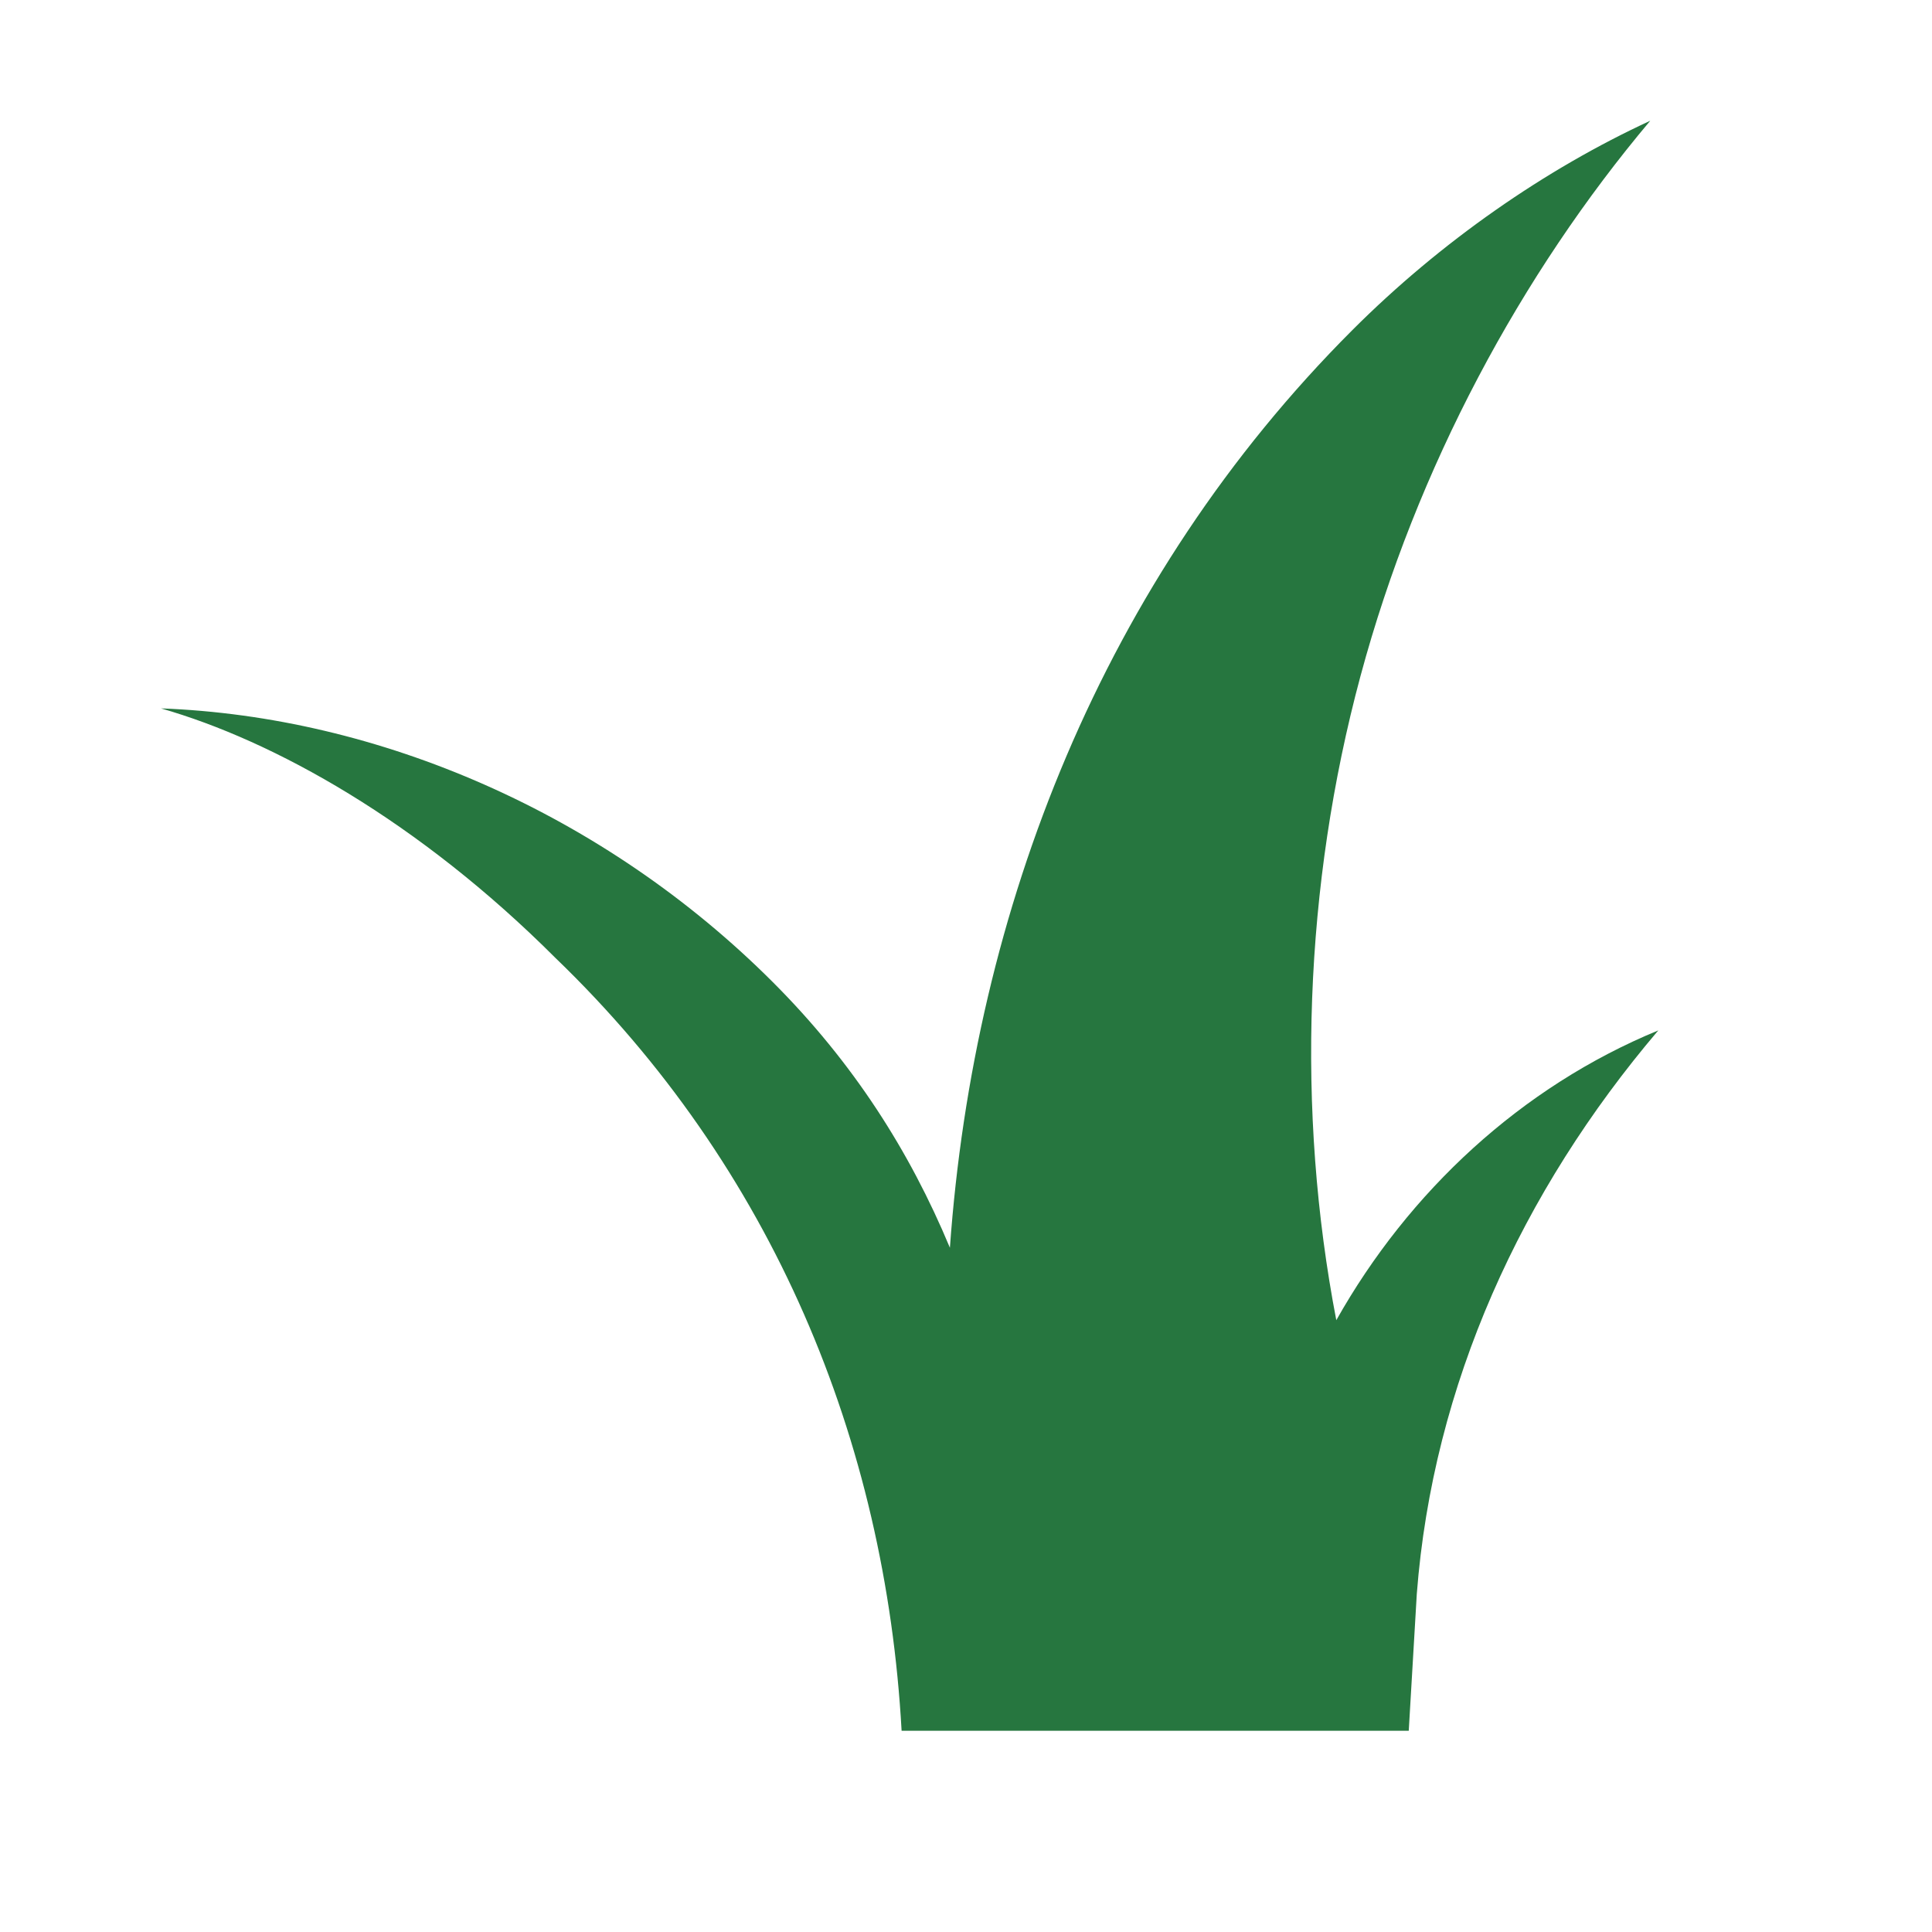
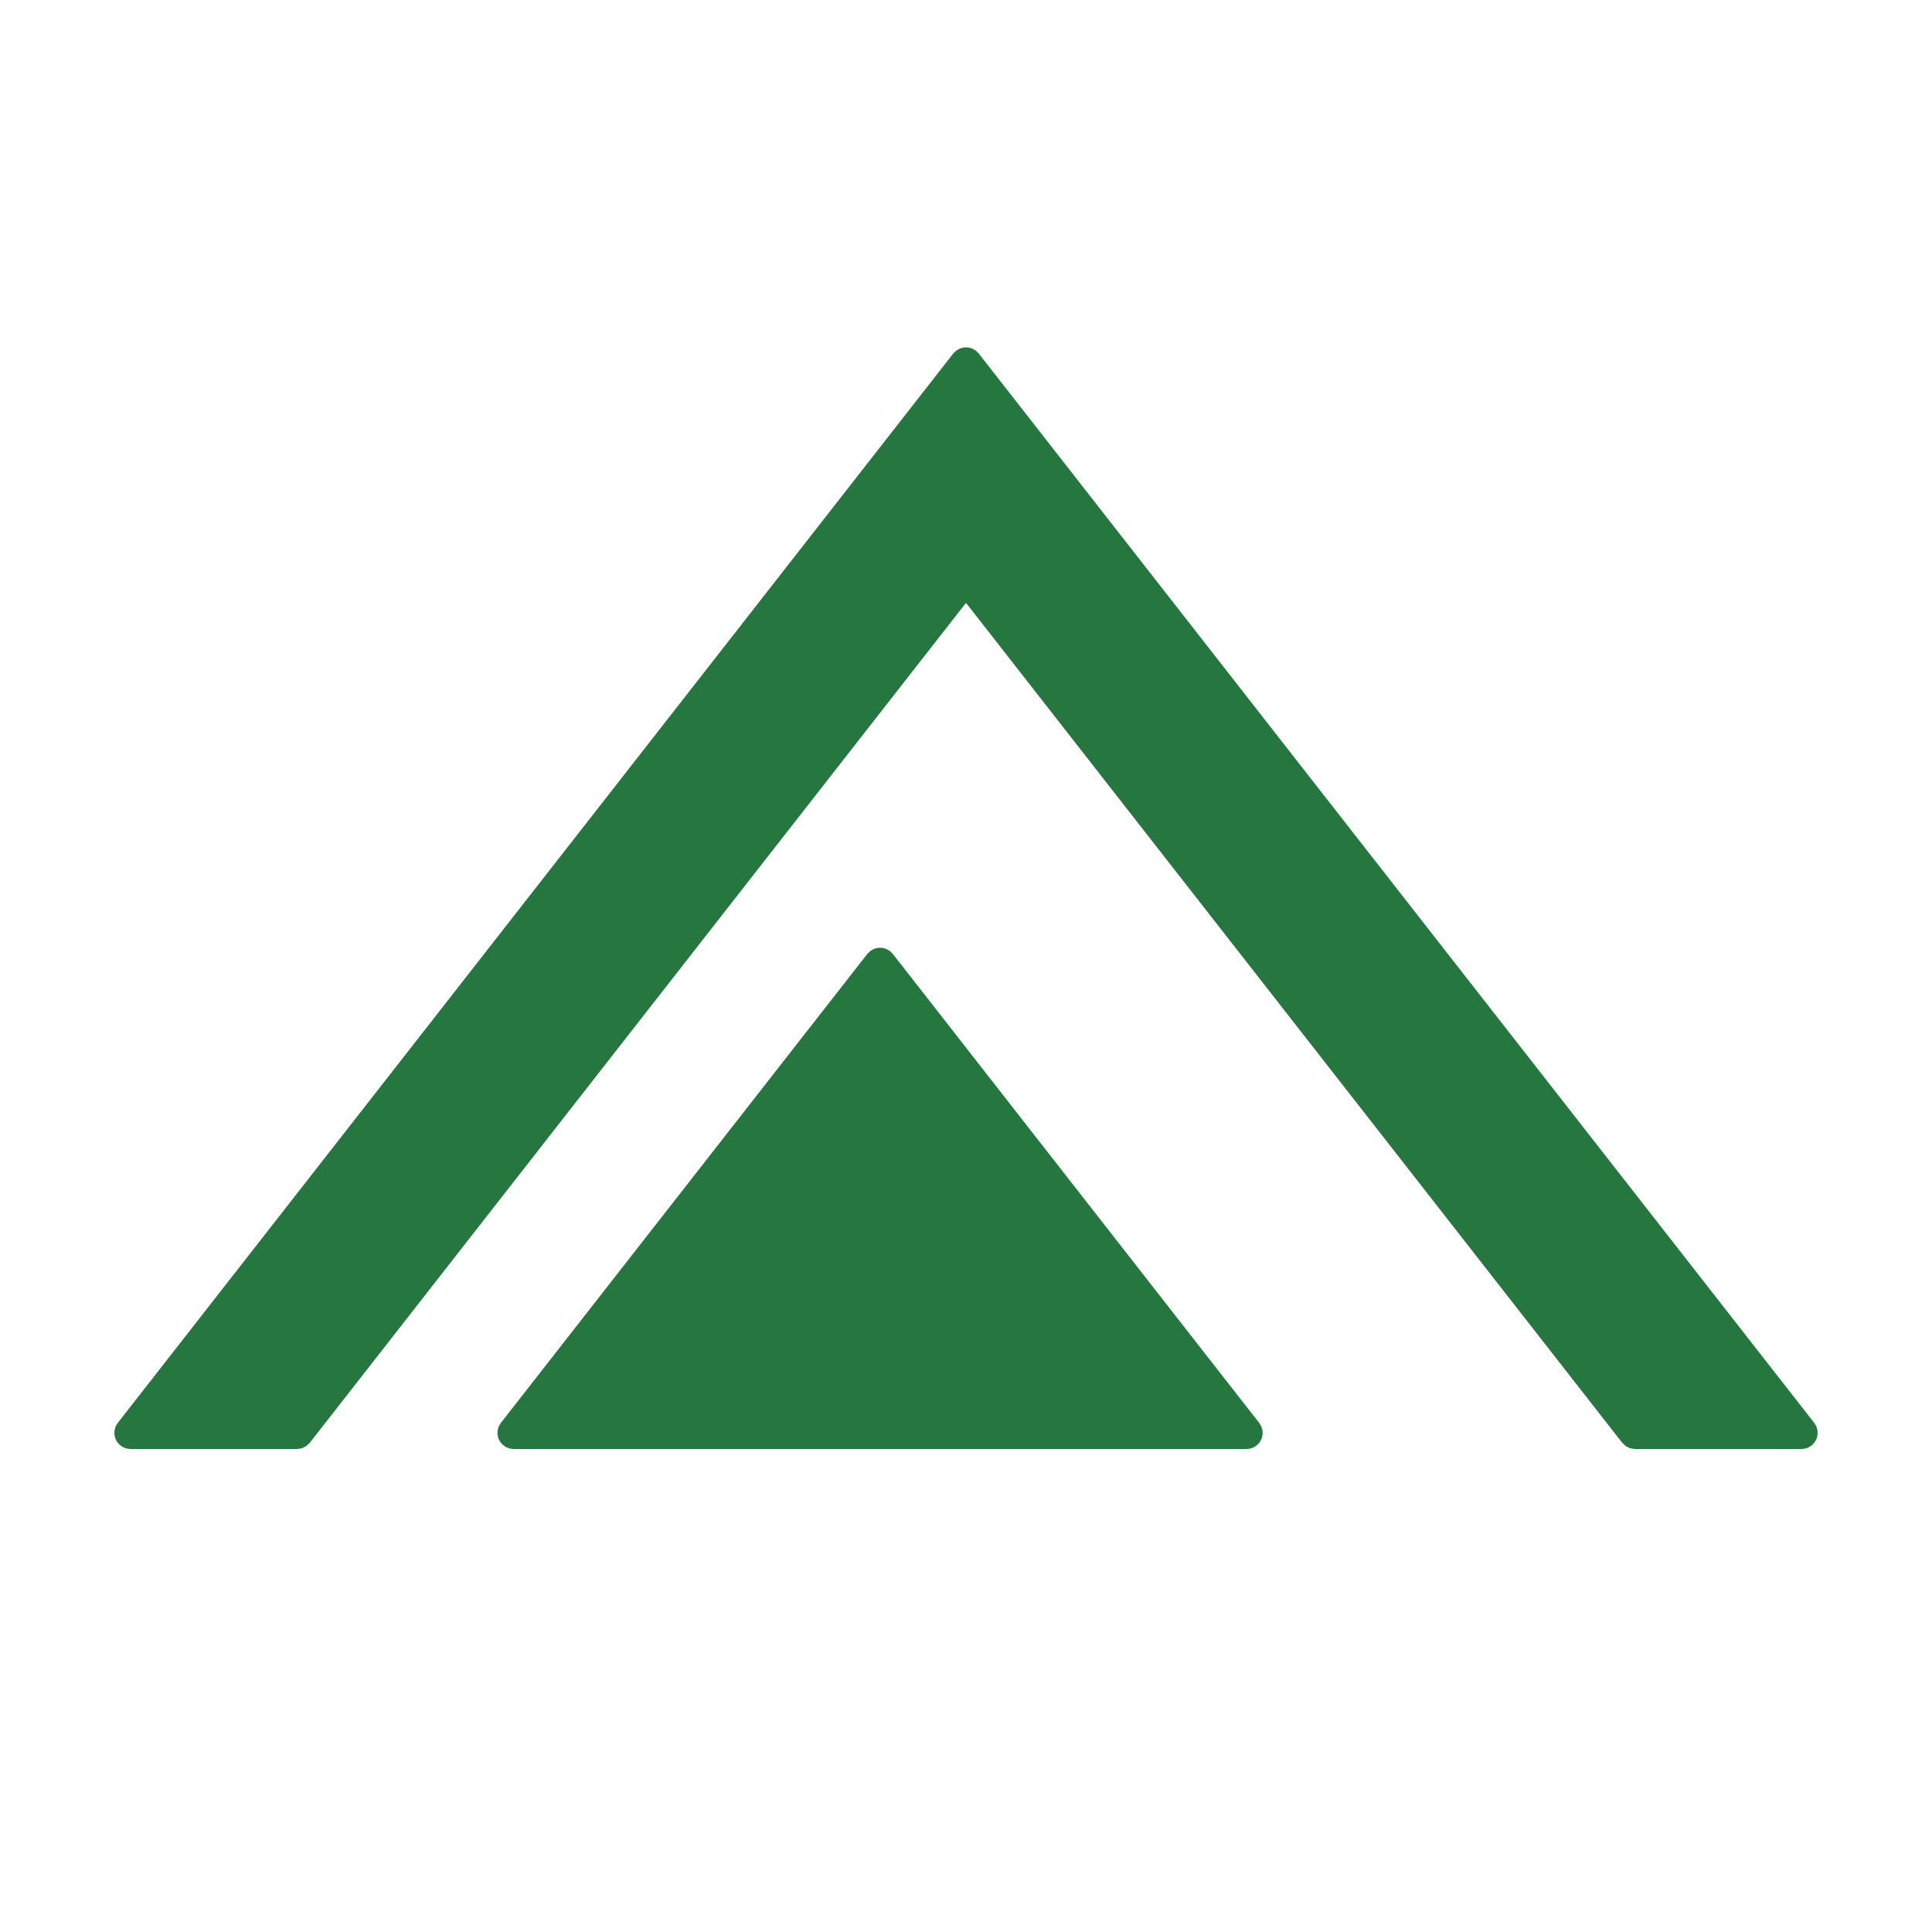
<svg xmlns="http://www.w3.org/2000/svg" viewBox="0 0 24 24">
-   <path fill="#26763F" d="M11.2 21.5c-.2-3.6-1.6-7-4.3-9.6C5.2 10.2 3.4 9.2 2 8.8c2.7.1 5.5 1.3 7.6 3.4 1 1 1.7 2.1 2.2 3.3.3-4.2 1.9-8.3 5-11.4 1.1-1.1 2.4-2 3.7-2.6-1.6 1.9-2.9 4.3-3.6 6.9-.7 2.6-.8 5.4-.3 8 .9-1.6 2.3-2.9 4-3.6-1.7 2-2.8 4.4-3 7l-.1 1.7h-6.3z" />
+   <path fill="#26763F" d="M12.000 7.491L12.008 7.499 20.152 17.923 20.196 17.964 20.250 17.991 20.310 18.000 22.380 18.000 22.429 17.994 22.475 17.976 22.515 17.947 22.547 17.909 22.569 17.865 22.579 17.816 22.577 17.767 22.563 17.719 22.538 17.677 12.158 4.391 12.121 4.355 12.076 4.329 12.026 4.316 11.974 4.316 11.924 4.329 11.879 4.355 11.842 4.391 1.462 17.677 1.437 17.719 1.423 17.767 1.421 17.816 1.431 17.865 1.453 17.909 1.485 17.947 1.525 17.976 1.571 17.994 1.620 18.000 3.690 18.000 3.750 17.991 3.804 17.964 3.848 17.923 11.992 7.499ZM15.486 18.000L15.535 17.994 15.581 17.976 15.621 17.947 15.653 17.909 15.675 17.865 15.685 17.816 15.683 17.767 15.669 17.719 15.643 17.677 11.090 11.849 11.053 11.813 11.008 11.787 10.958 11.774 10.907 11.774 10.857 11.787 10.812 11.813 10.775 11.849 6.221 17.677 6.196 17.719 6.182 17.767 6.180 17.816 6.190 17.865 6.212 17.909 6.244 17.947 6.284 17.976 6.330 17.994 6.379 18.000Z" />
</svg>
